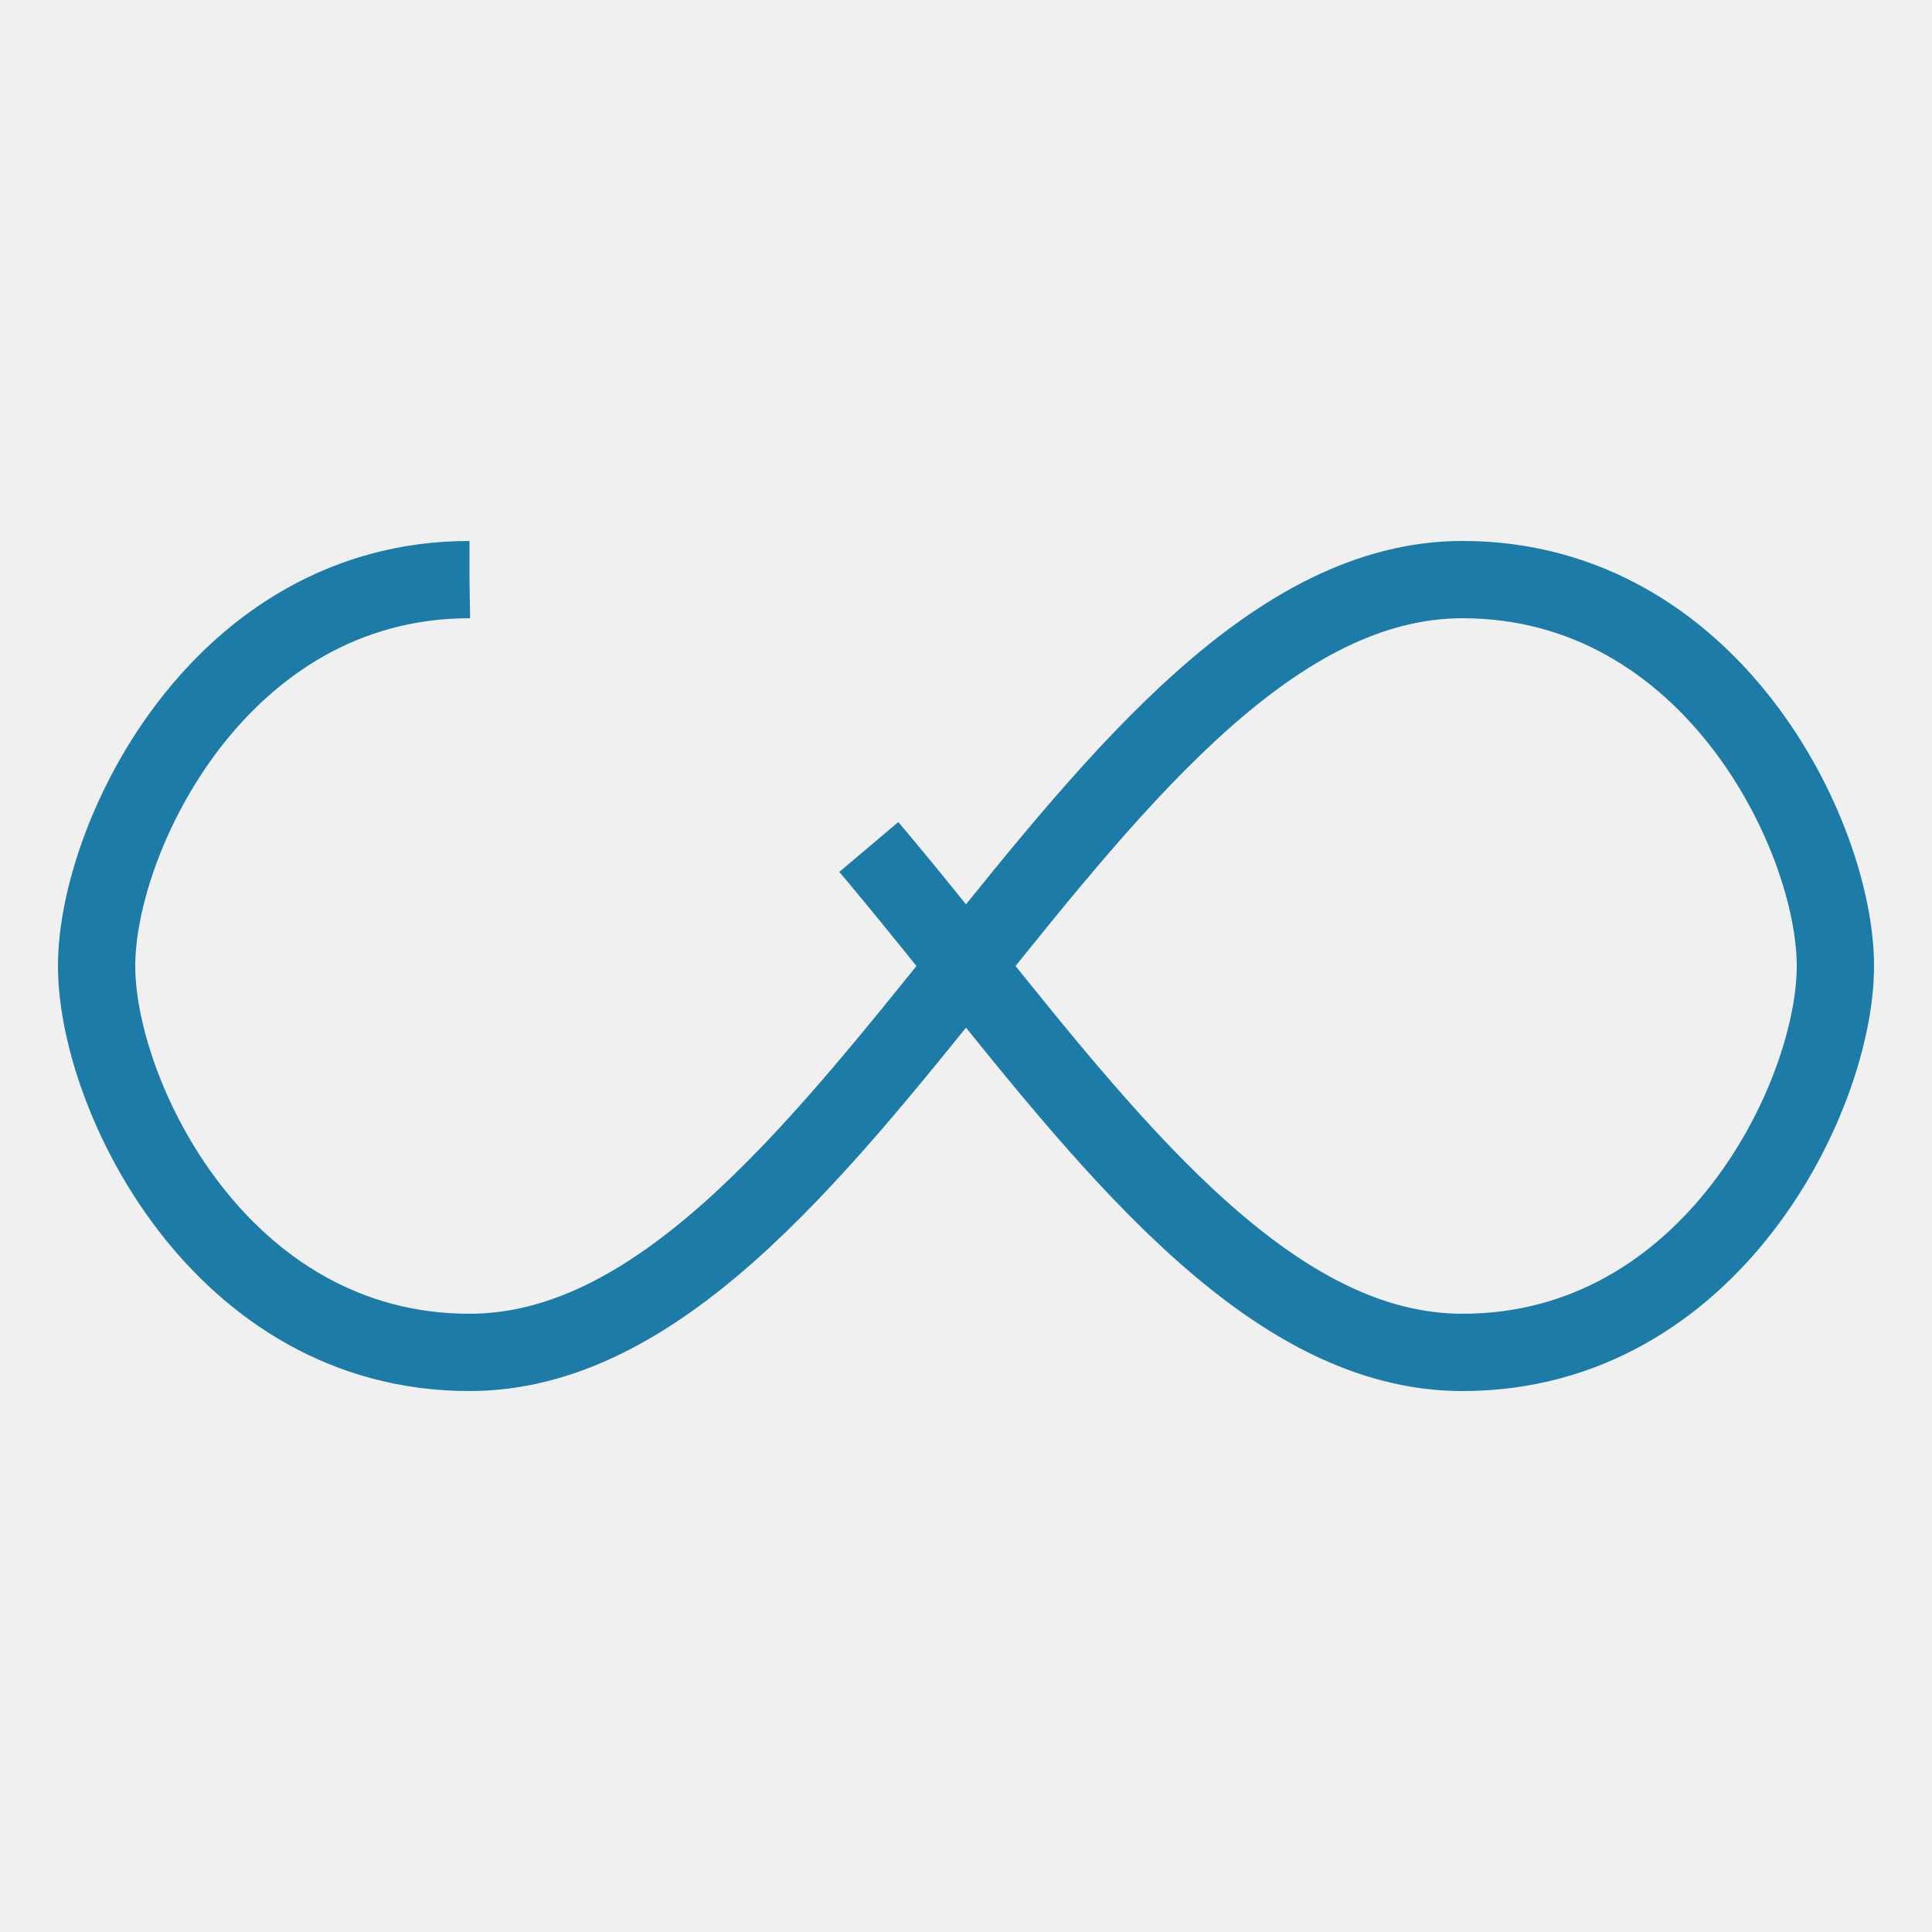
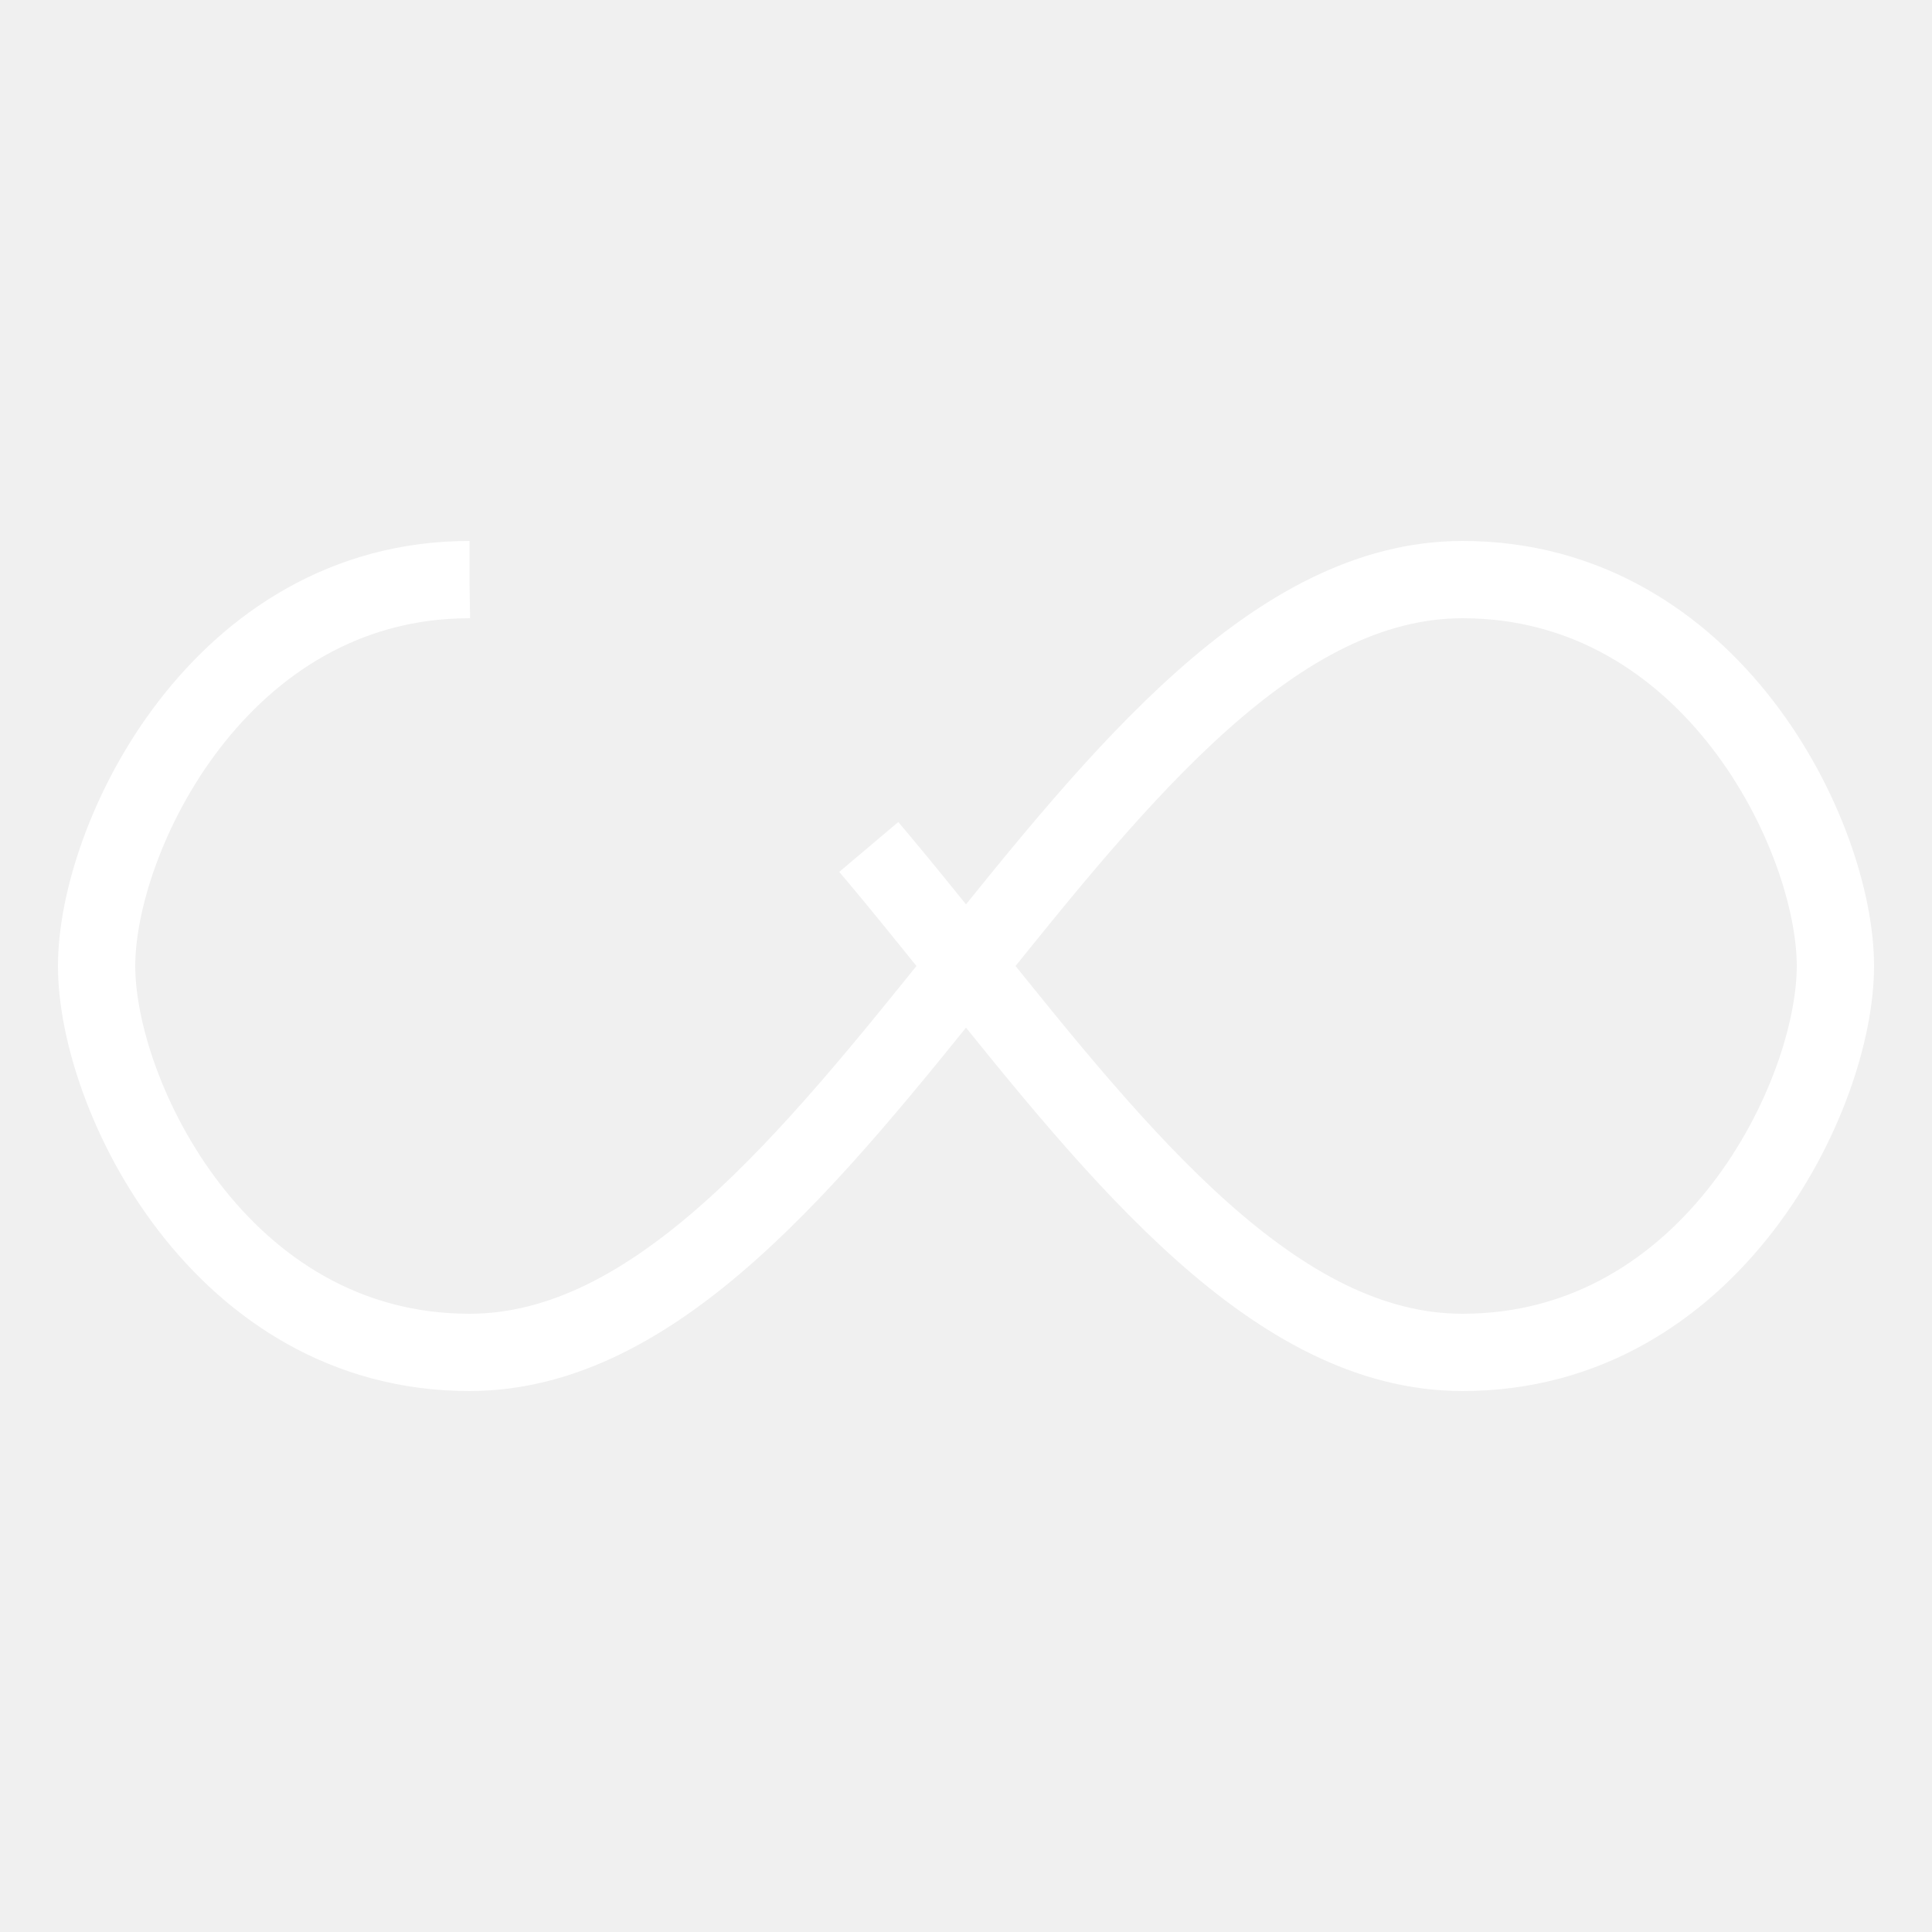
- <svg xmlns="http://www.w3.org/2000/svg" width="100pt" height="100pt" viewBox="0 0 100 100" version="1.1">
-   <g id="surface1">
-     <path style="fill:none;stroke-width:4;stroke-linecap:butt;stroke-linejoin:miter;stroke:rgb(11.373%,48.627%,65.49%);stroke-opacity:1;stroke-dasharray:230.93,230.93;stroke-miterlimit:4;" d="M 24.301 30 C 11.398 30 5 43.301 5 50 C 5 56.699 11.398 70 24.301 70 C 43.602 70 56.398 30 75.699 30 C 88.602 30 95 43.301 95 50 C 95 56.699 88.602 70 75.699 70 C 56.398 70 43.602 30 24.301 30 Z M 24.301 30 " />
-   </g>
+ <svg xmlns="http://www.w3.org/2000/svg" width="100px" height="100px" viewBox="0 0 100 100" preserveAspectRatio="xMidYMid" class="lds-infinity" style="background: none;">
+   <path fill="none" ng-attr-stroke="{{config.stroke}}" ng-attr-stroke-width="{{config.width}}" ng-attr-stroke-dasharray="{{config.dasharray}}" d="M24.3,30C11.4,30,5,43.3,5,50s6.4,20,19.3,20c19.3,0,32.1-40,51.4-40 C88.6,30,95,43.3,95,50s-6.4,20-19.3,20C56.4,70,43.6,30,24.3,30z" stroke="#ffffff" stroke-width="4" stroke-dasharray="230.93 25.659">
+     <animate attributeName="stroke-dashoffset" calcMode="linear" values="0;256.589" keyTimes="0;1" dur="1" begin="0s" repeatCount="indefinite" />
+   </path>
</svg>
